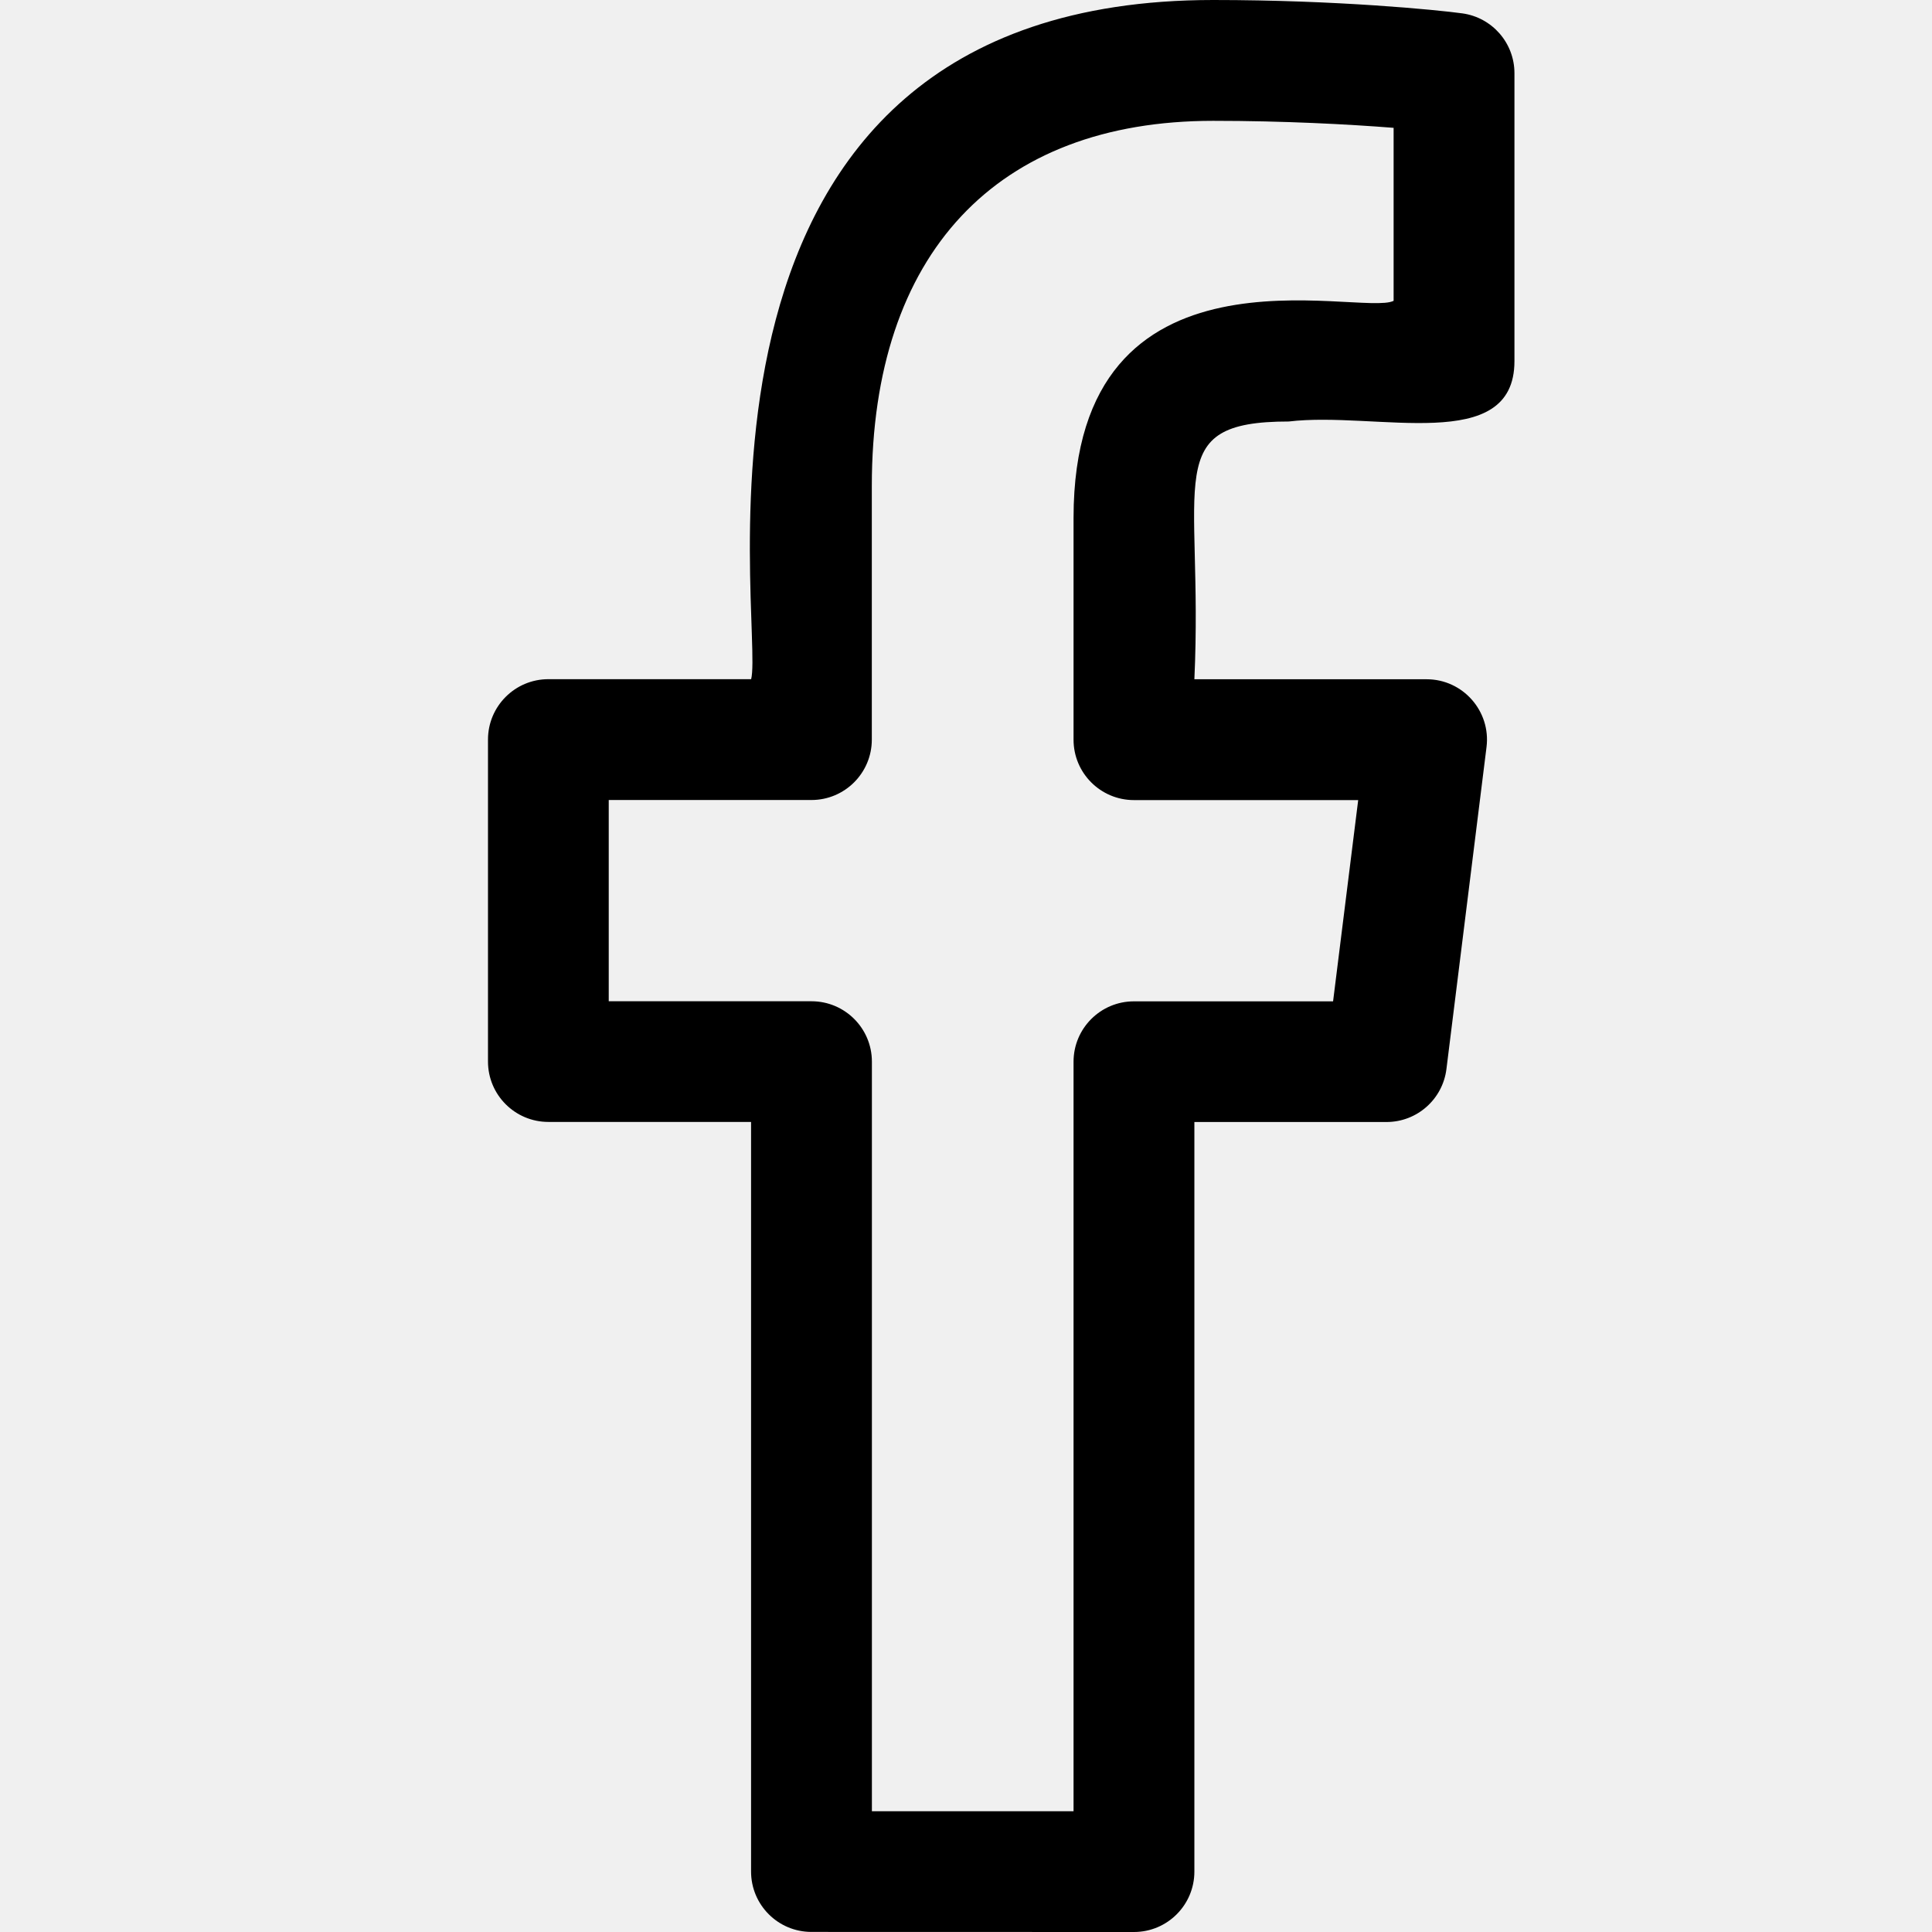
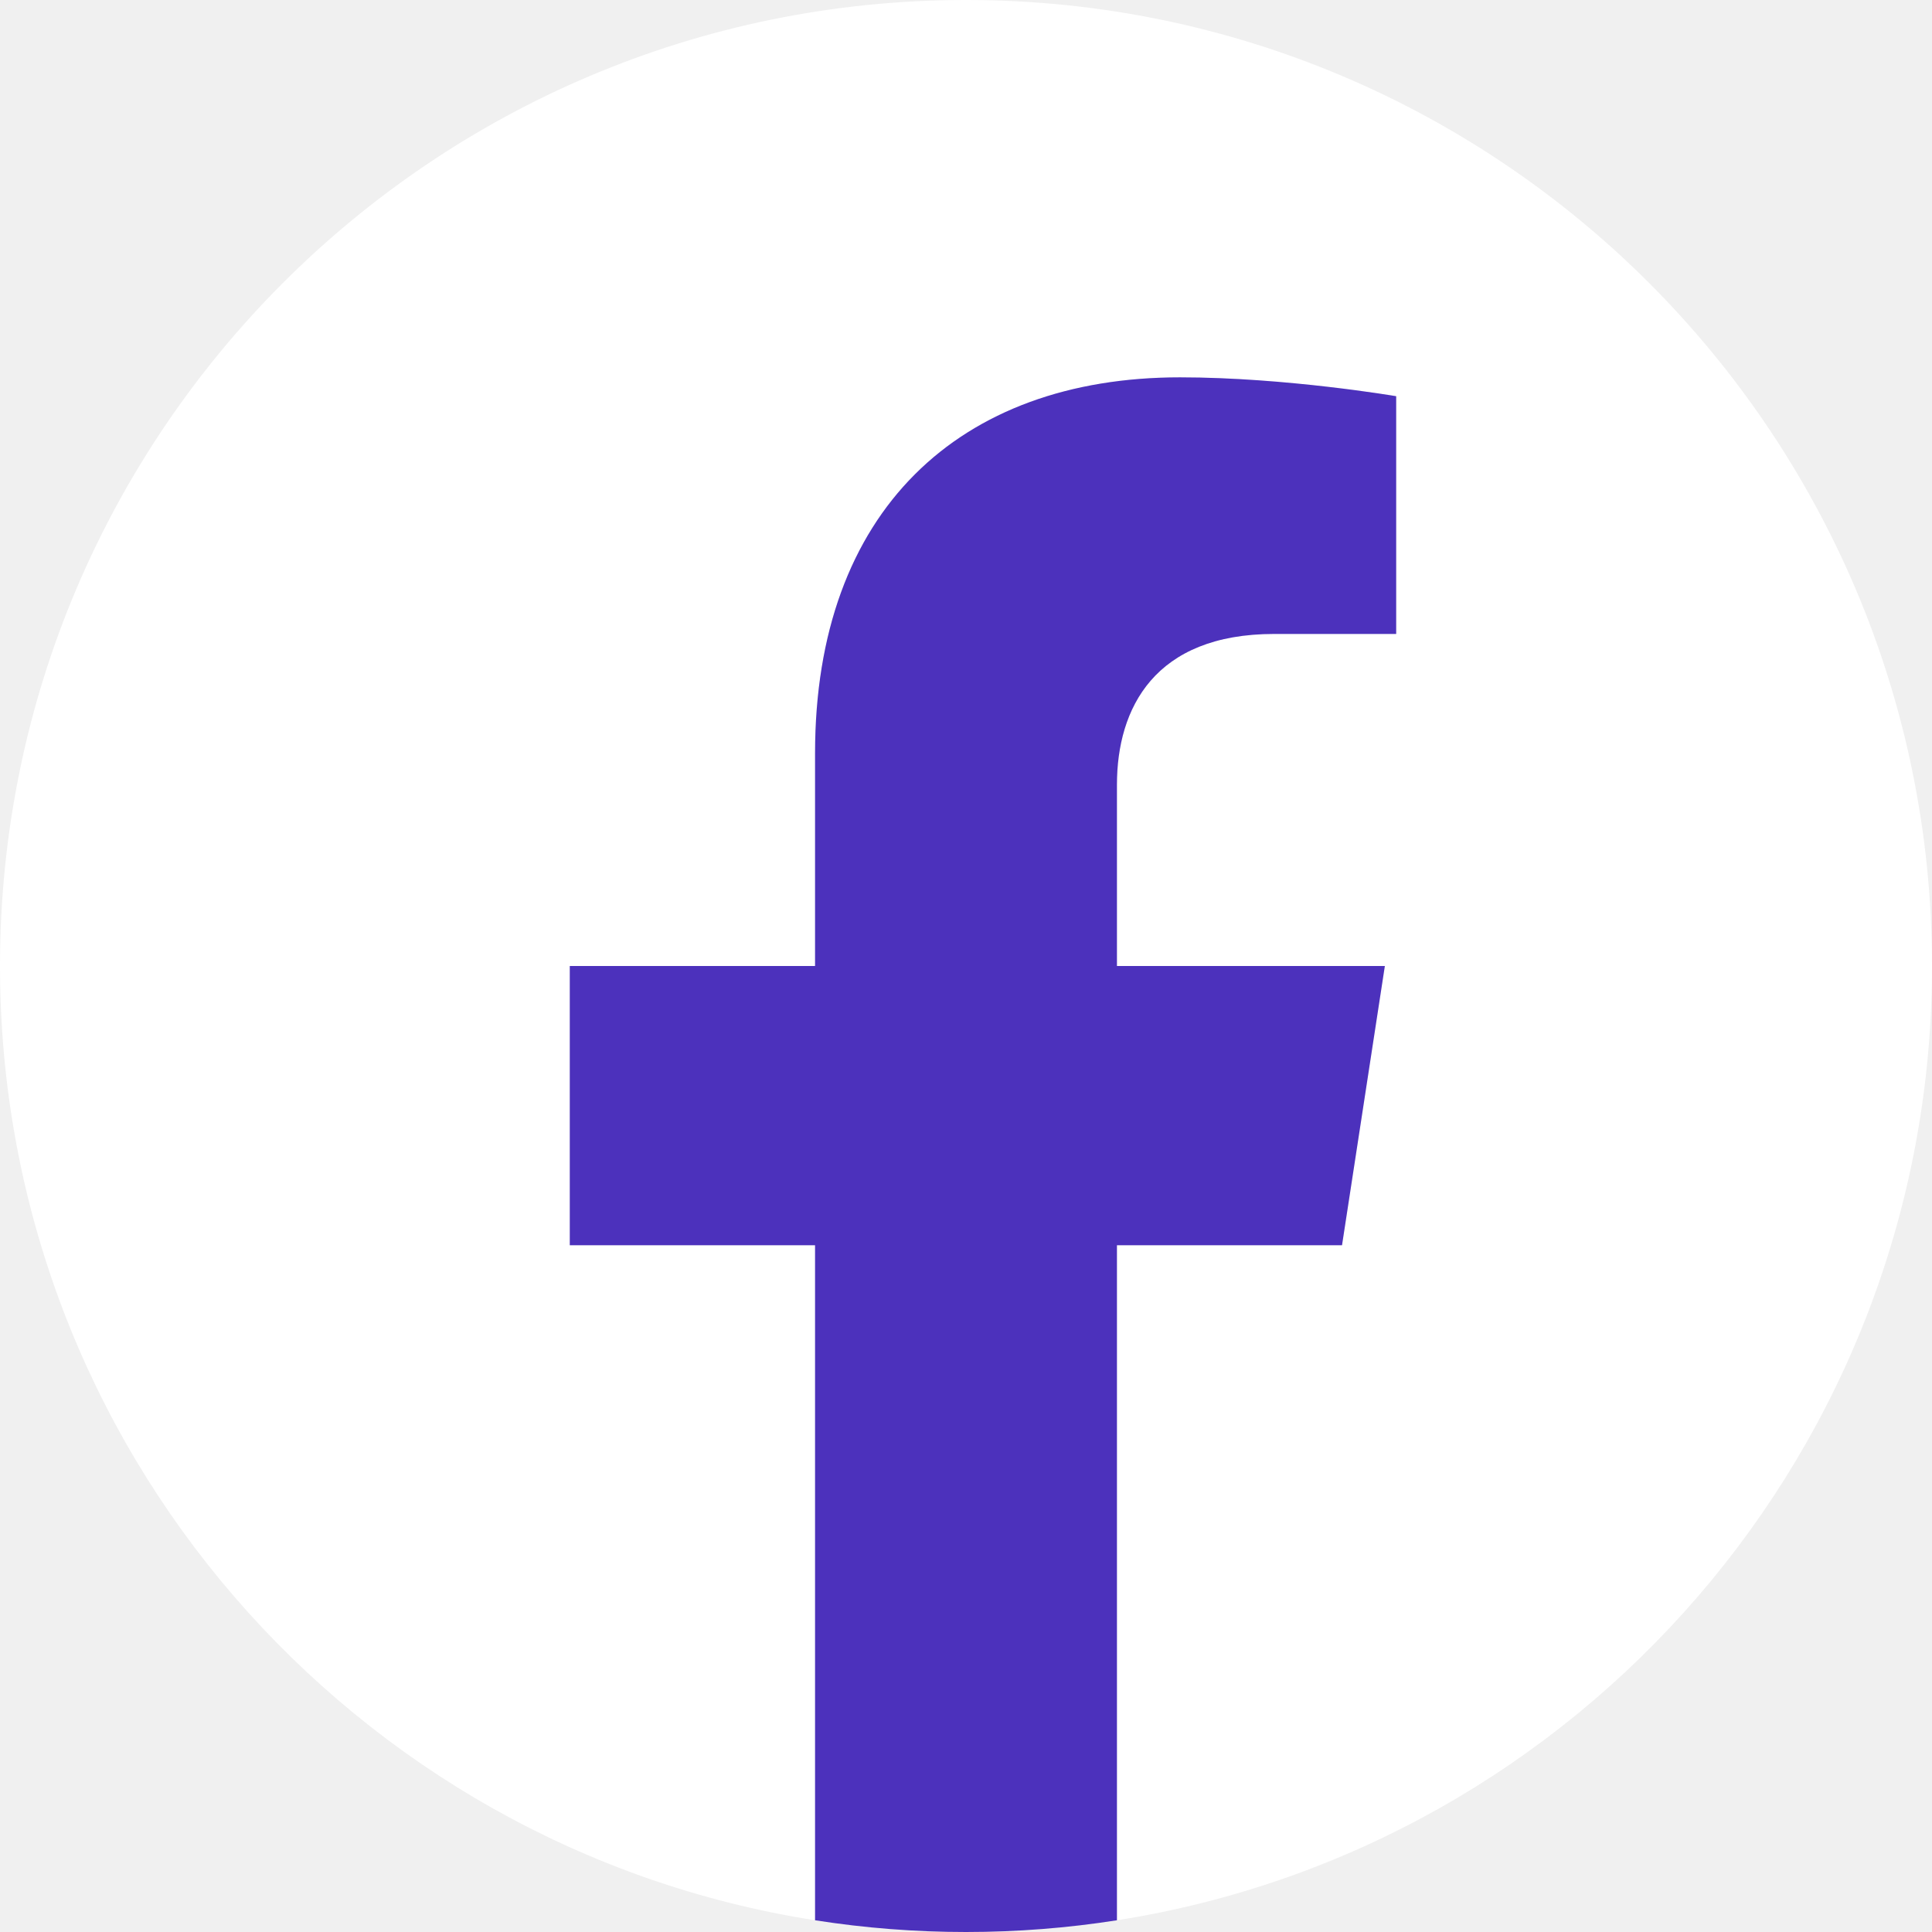
- <svg xmlns="http://www.w3.org/2000/svg" id="regular" enable-background="new 0 0 24 24" height="512" viewBox="0 0 24 24" width="512">
-   <path d="m6.812 13.937h2.518v9.312c0 .414.335.75.75.75l4.007.001c.415 0 .75-.337.75-.75v-9.312h2.387c.378 0 .697-.282.744-.657l.498-4c.056-.446-.293-.843-.744-.843h-2.885c.113-2.471-.435-3.202 1.172-3.202 1.088-.13 2.804.421 2.804-.75v-3.577c0-.375-.277-.692-.648-.743-.314-.043-1.555-.166-3.094-.166-7.01 0-5.567 7.772-5.74 8.437h-2.519c-.414 0-.75.336-.75.75v4c0 .414.336.75.75.75zm.75-3.999h2.518c.414 0 .75-.336.75-.75v-3.151c0-2.883 1.545-4.536 4.24-4.536.878 0 1.686.043 2.242.087v2.149c-.402.205-3.976-.884-3.976 2.697v2.755c0 .414.336.75.75.75h2.786l-.312 2.5h-2.474c-.414 0-.75.336-.75.75v9.311h-2.505v-9.312c0-.414-.336-.75-.75-.75h-2.519z" />
+ <svg xmlns="http://www.w3.org/2000/svg" viewBox="0 0 512 512" xml:space="preserve" fill-rule="evenodd" clip-rule="evenodd" stroke-linejoin="round" stroke-miterlimit="2">
+   <path d="M512 256C512 114.615 397.385 0 256 0S0 114.615 0 256c0 127.777 93.616 233.685 216 252.89V330h-65v-74h65v-56.4c0-64.16 38.219-99.6 96.695-99.6 28.009 0 57.305 5 57.305 5v63h-32.281C305.918 168 296 187.733 296 207.978V256h71l-11.35 74H296v178.89C418.385 489.685 512 383.777 512 256Z" fill="#ffffff" fill-rule="nonzero" class="fill-1877f2" />
+   <path d="M355.65 330 367 256h-71v-48.022c0-20.245 9.917-39.978 41.719-39.978H370v-63s-29.297-5-57.305-5C254.219 100 216 135.44 216 199.6V256h-65v74h65v178.89a257.912 257.912 0 0 0 40 3.11c13.608 0 26.966-1.065 40-3.11V330h59.65Z" fill="#4c31bc" fill-rule="nonzero" class="fill-ffffff" />
</svg>
